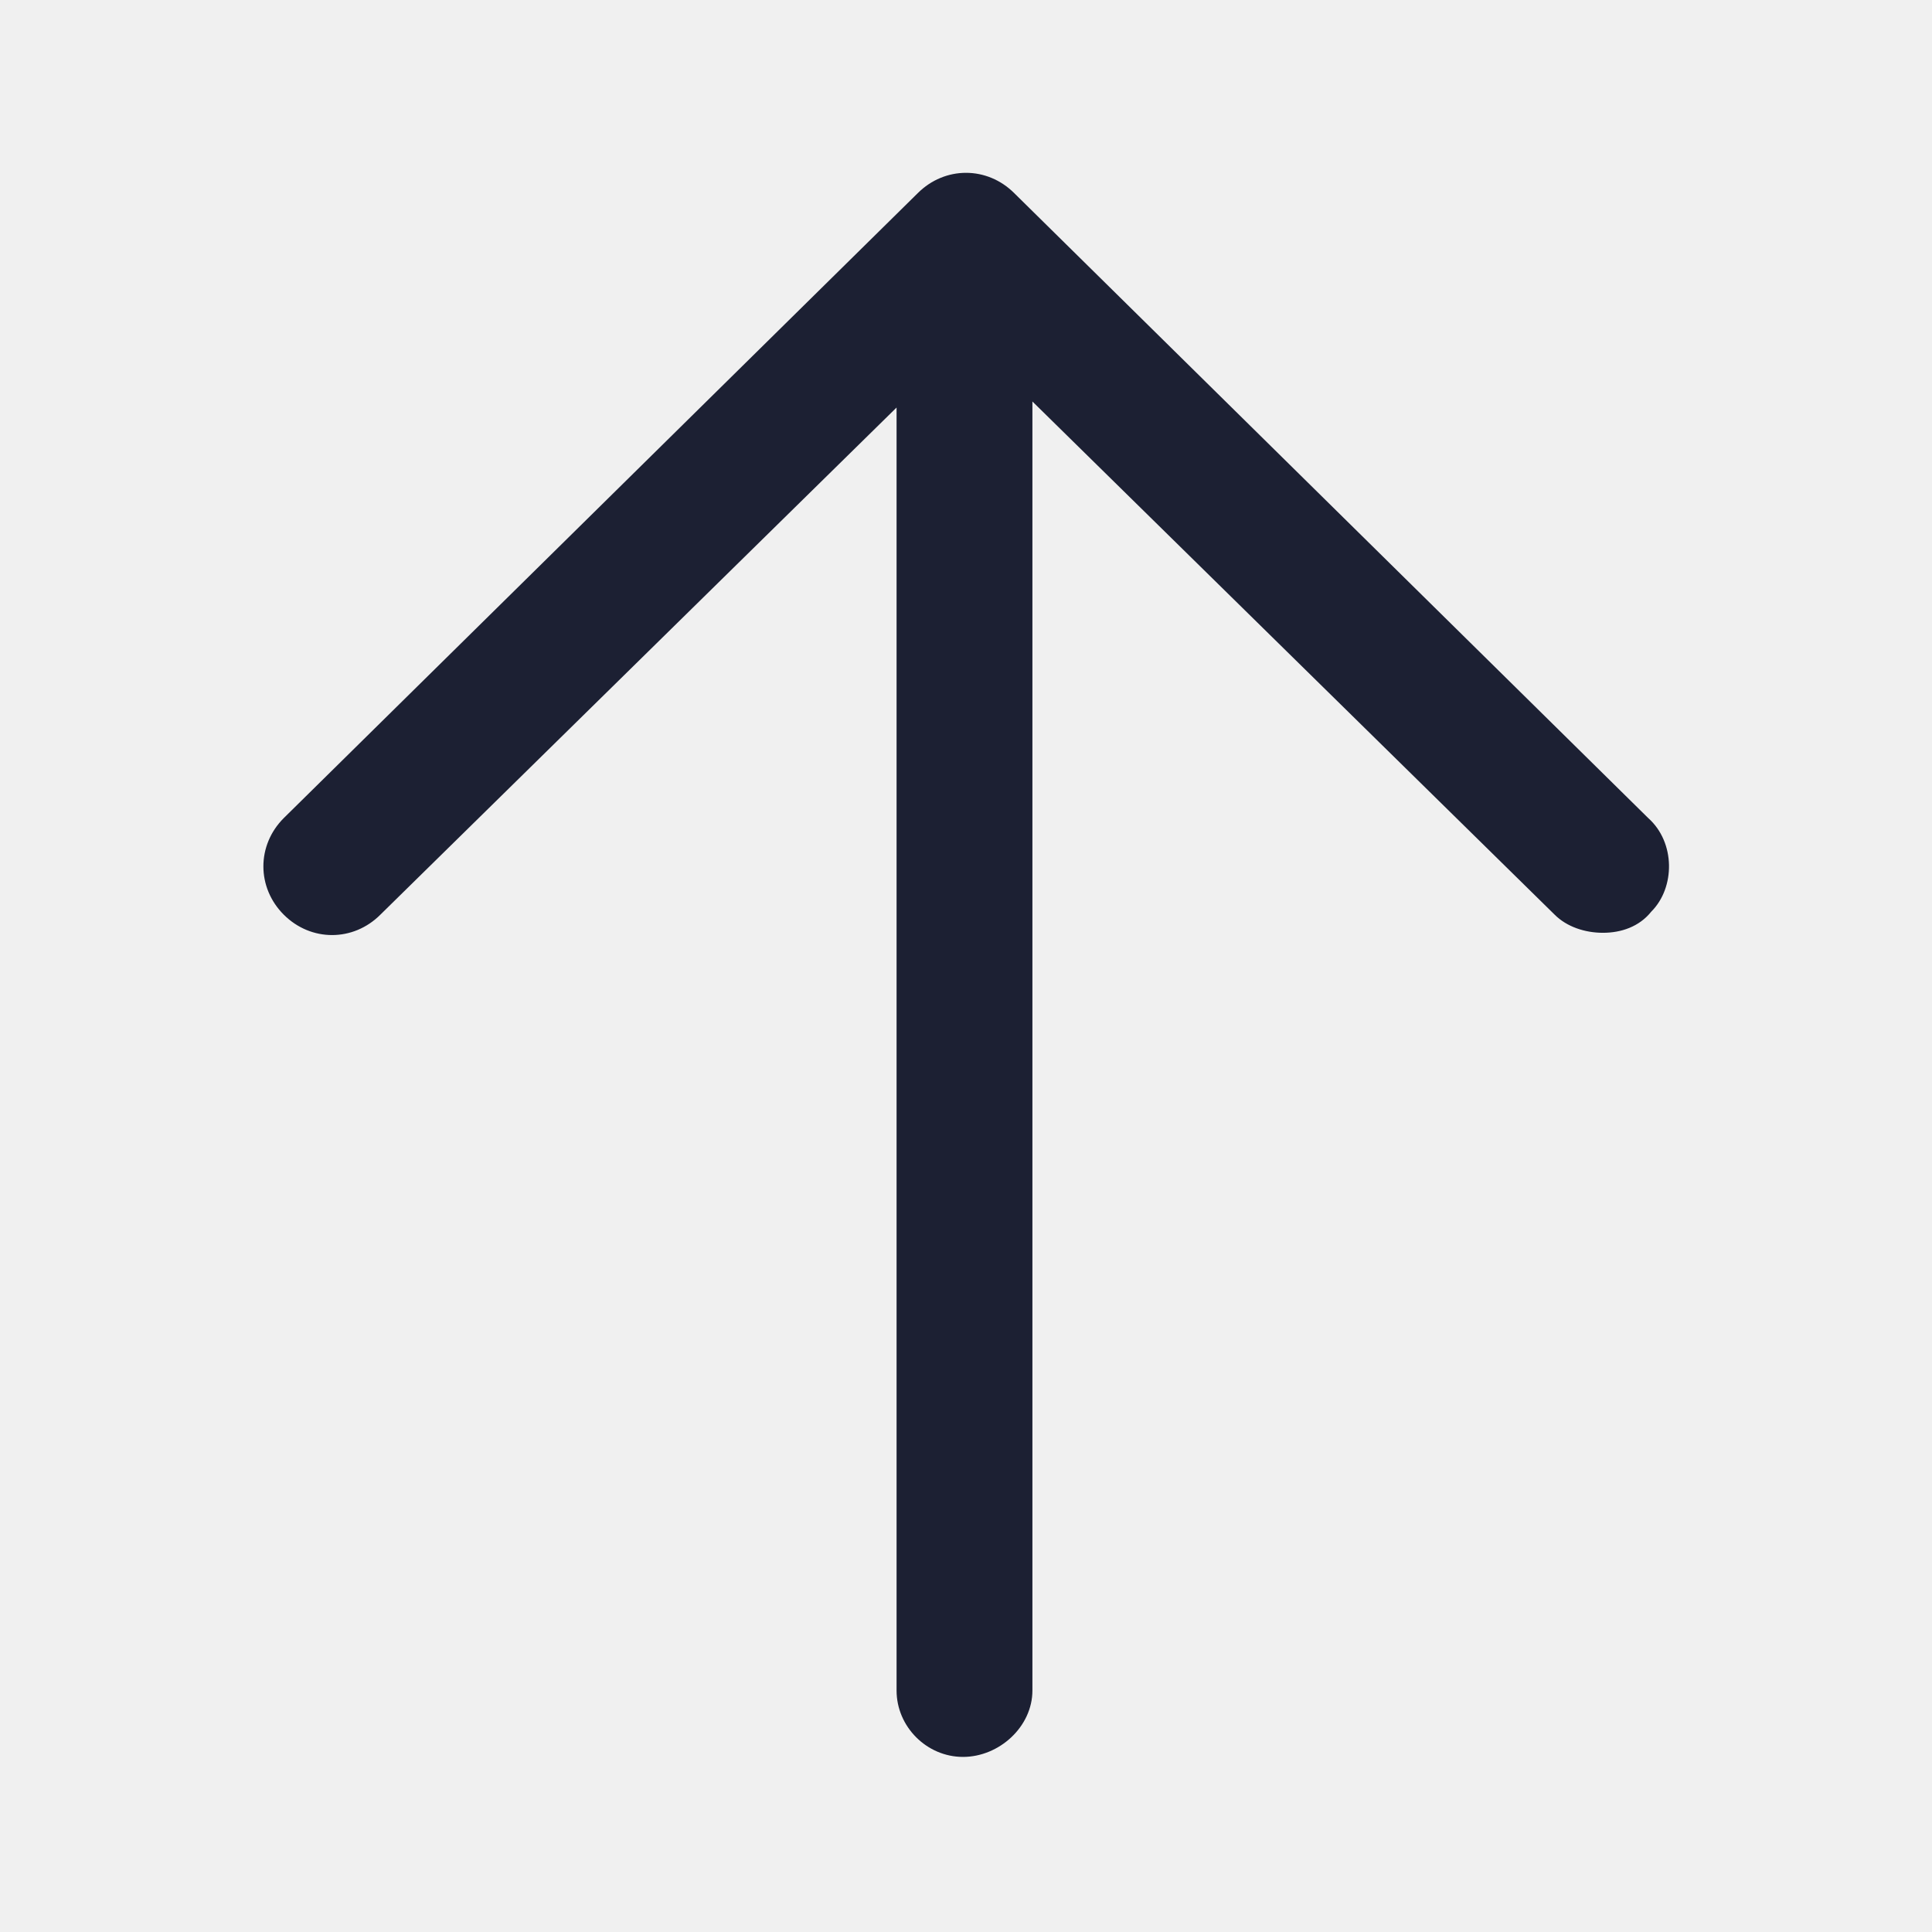
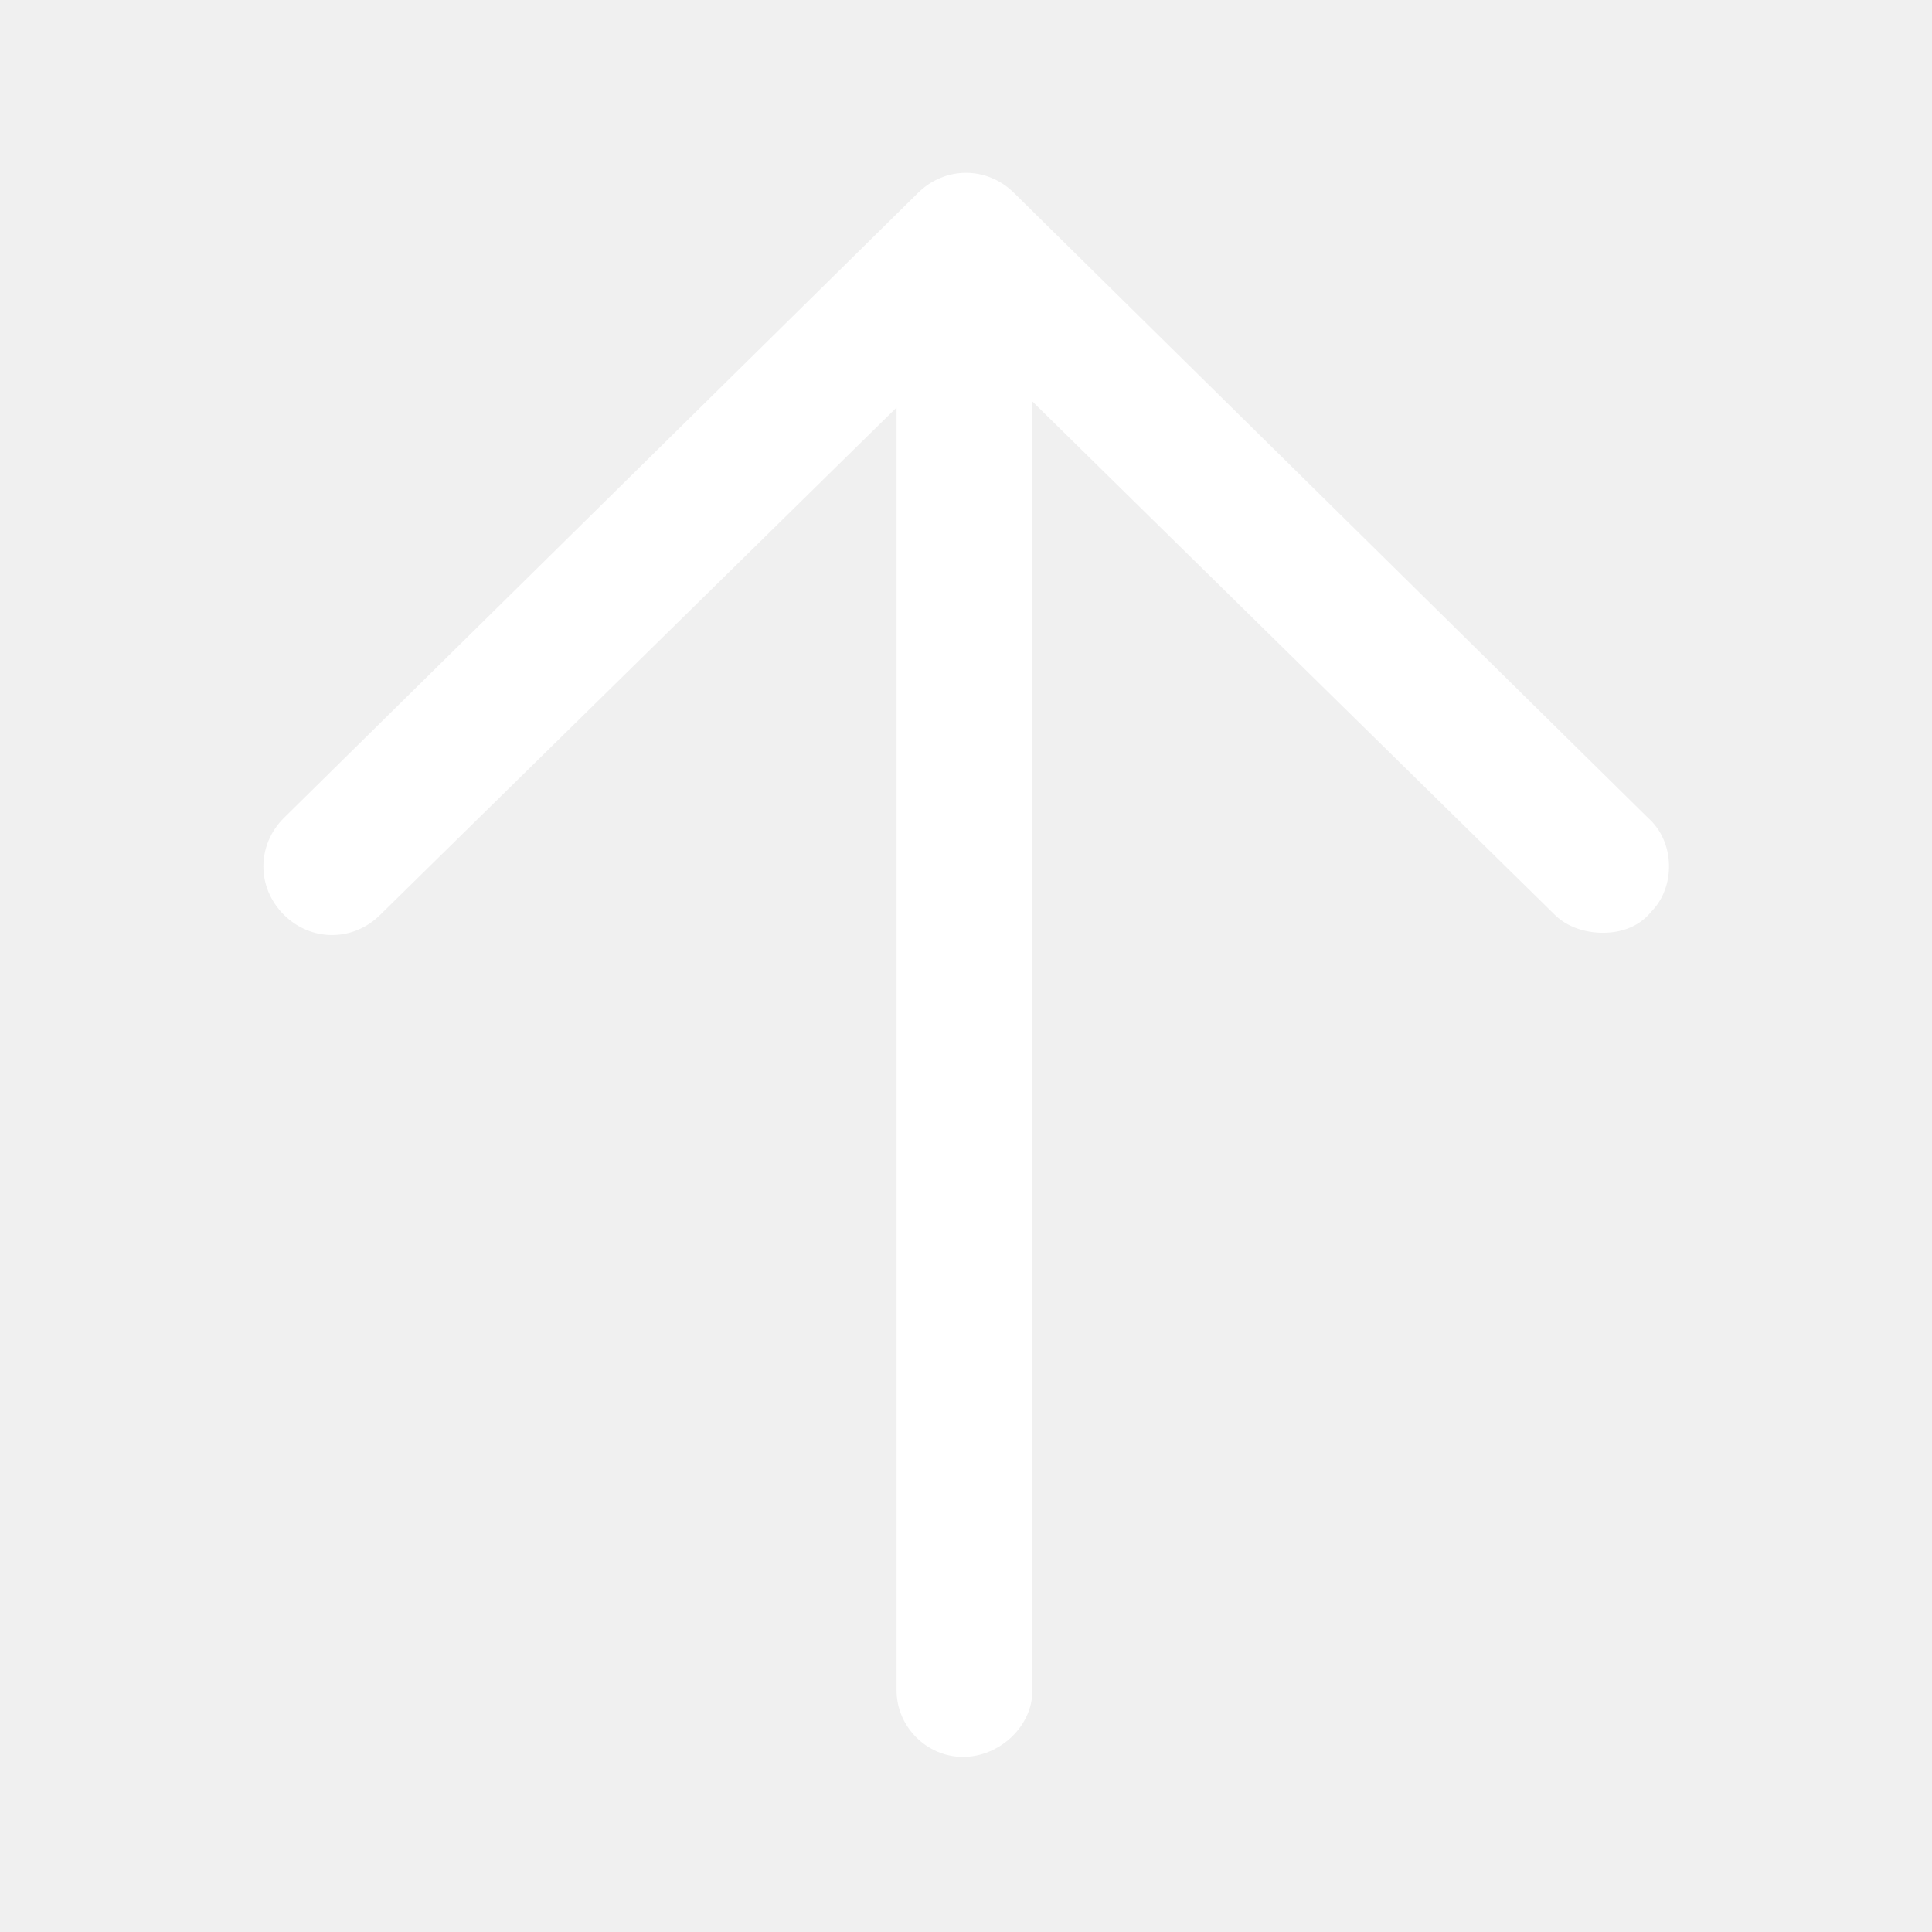
- <svg xmlns="http://www.w3.org/2000/svg" fill="#1C2033" width="52" height="52" version="1.1" id="lni_lni-arrow-up" x="0px" y="0px" viewBox="0 0 64 64" style="enable-background:new 0 0 64 64;" xml:space="preserve">
+ <svg xmlns="http://www.w3.org/2000/svg" fill="#fff" width="52" height="52" version="1.1" id="lni_lni-arrow-up" x="0px" y="0px" viewBox="0 0 64 64" style="enable-background:new 0 0 64 64;" xml:space="preserve">
  <path d="M54.6,27.1l-21-20.7c-0.9-0.9-2.3-0.9-3.2,0l-21,20.7c-0.9,0.9-0.9,2.3,0,3.2c0.9,0.9,2.3,0.9,3.2,0l17.1-16.8V56  c0,1.2,1,2.2,2.2,2.2s2.3-1,2.3-2.2V13.3l17.3,17c0.4,0.4,1,0.6,1.6,0.6c0.6,0,1.2-0.2,1.6-0.7C55.5,29.4,55.5,27.9,54.6,27.1z" />
</svg>
